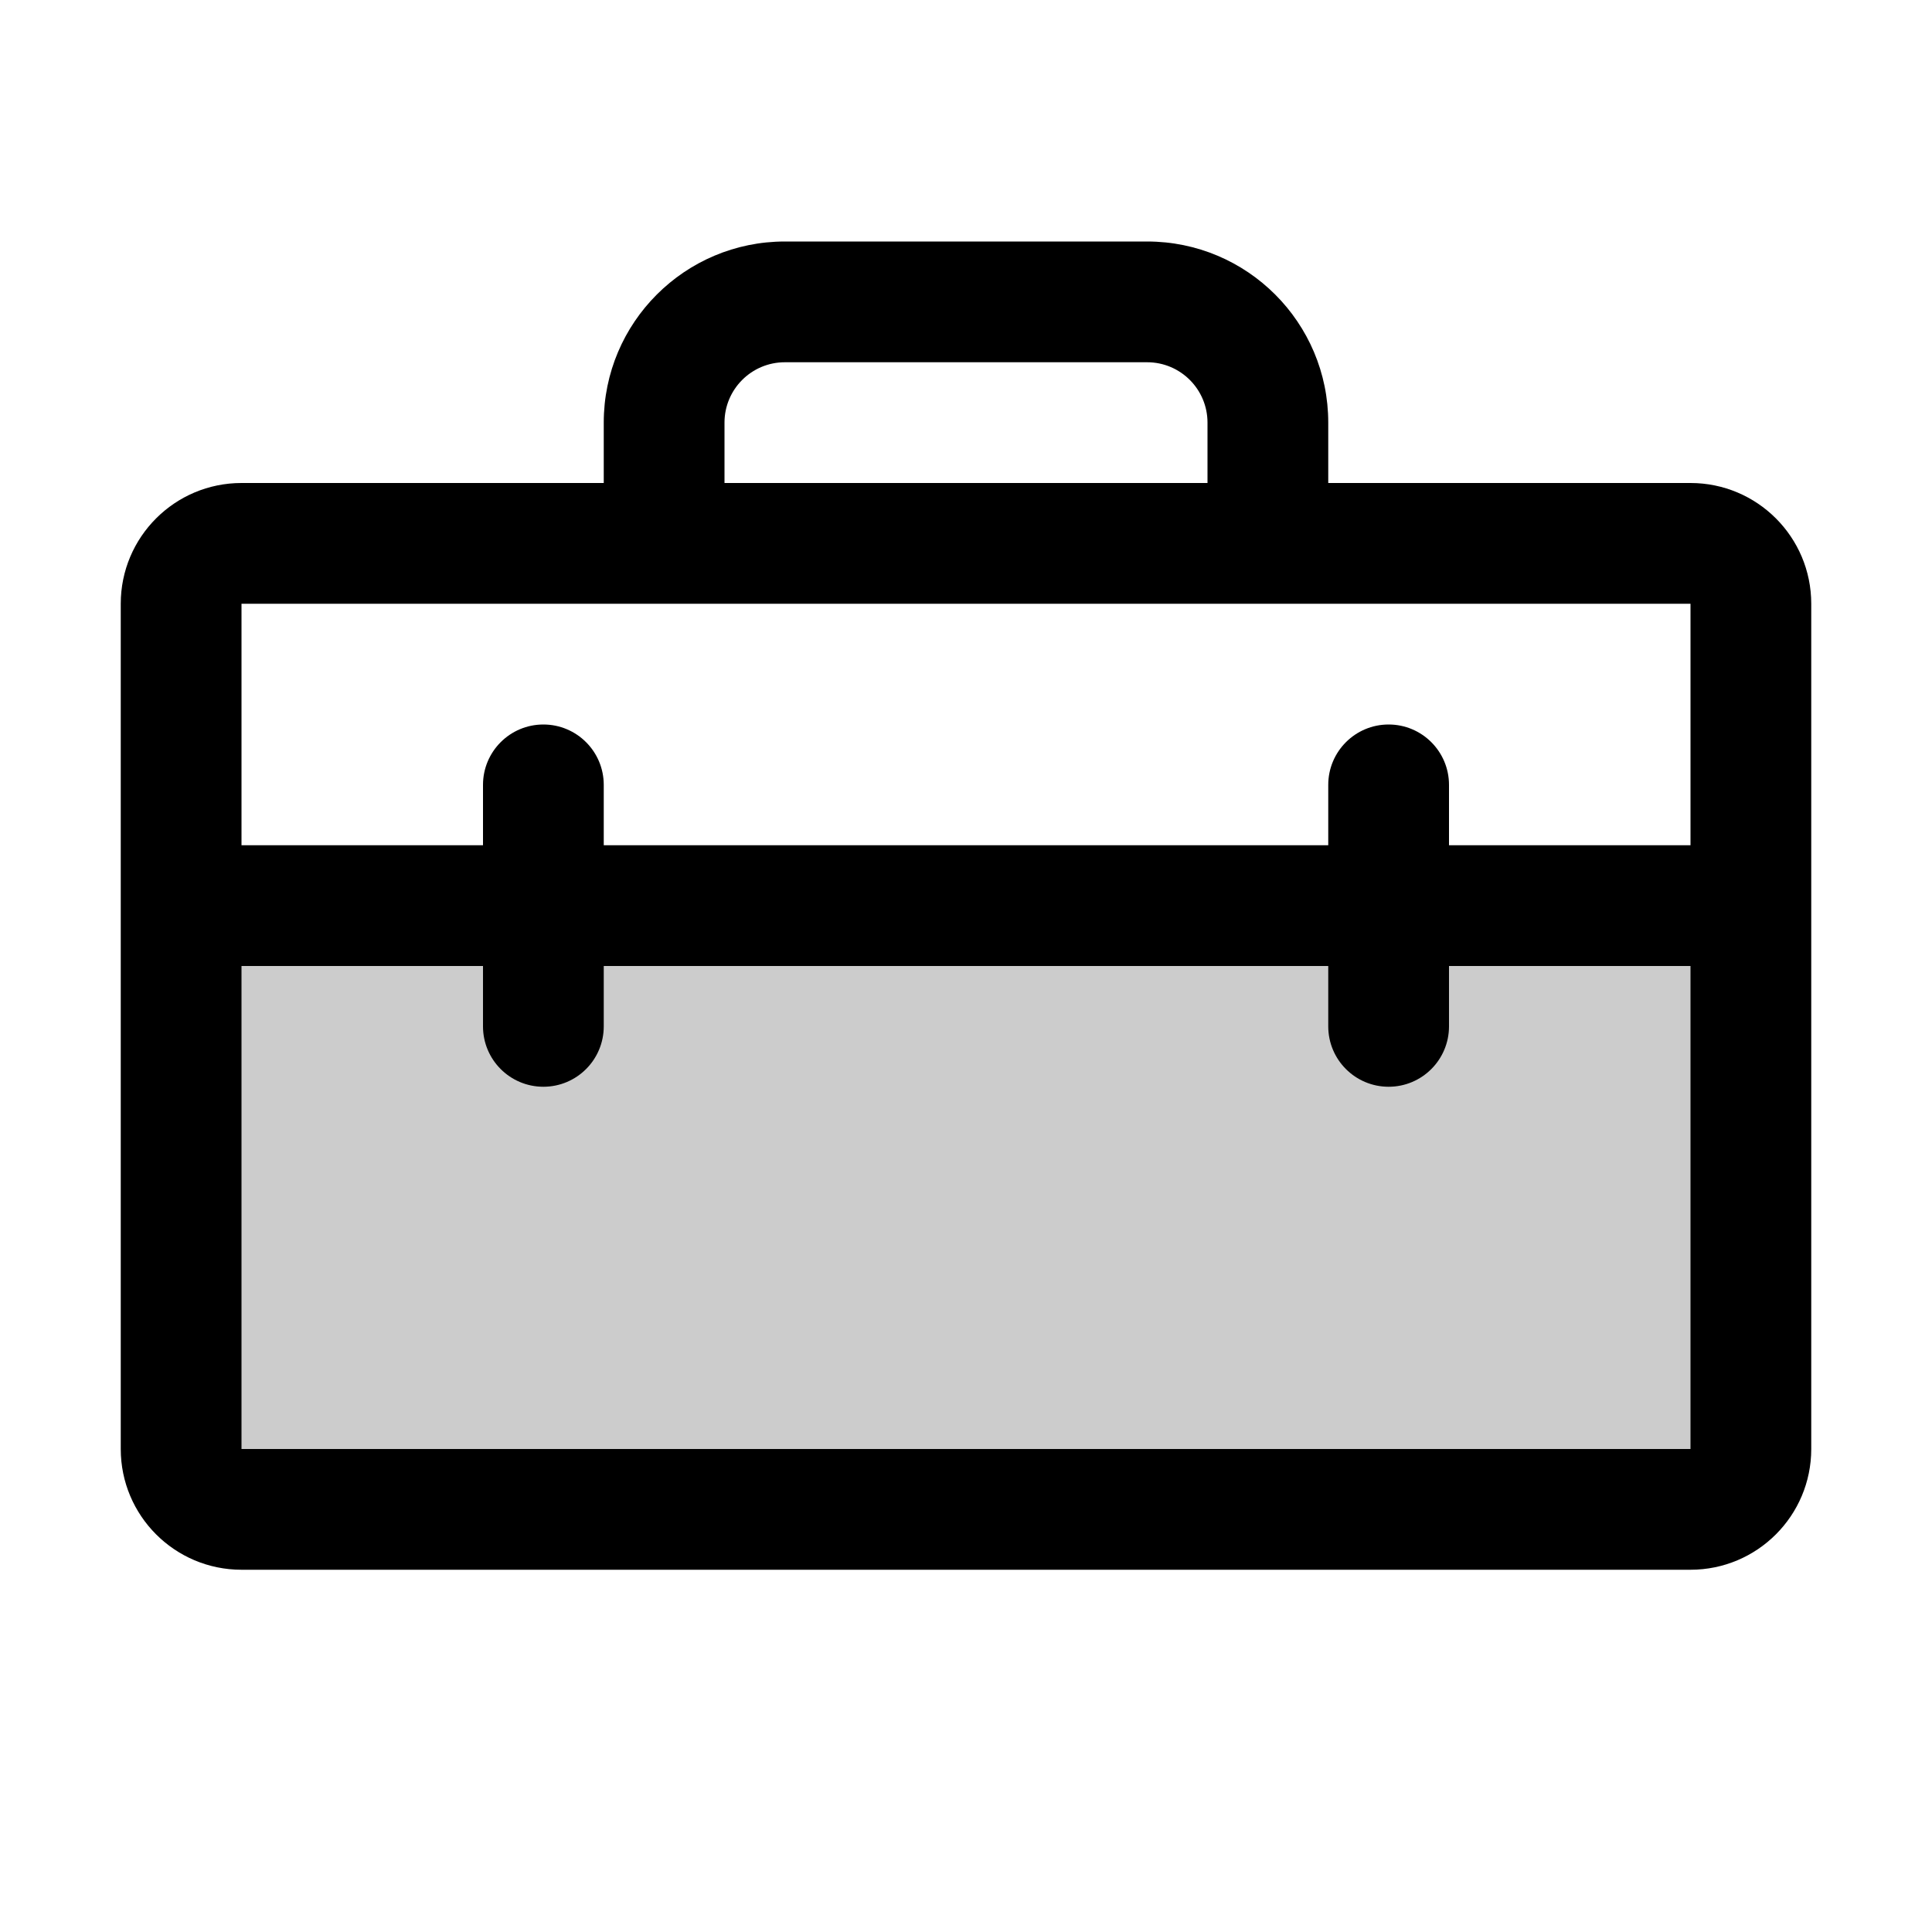
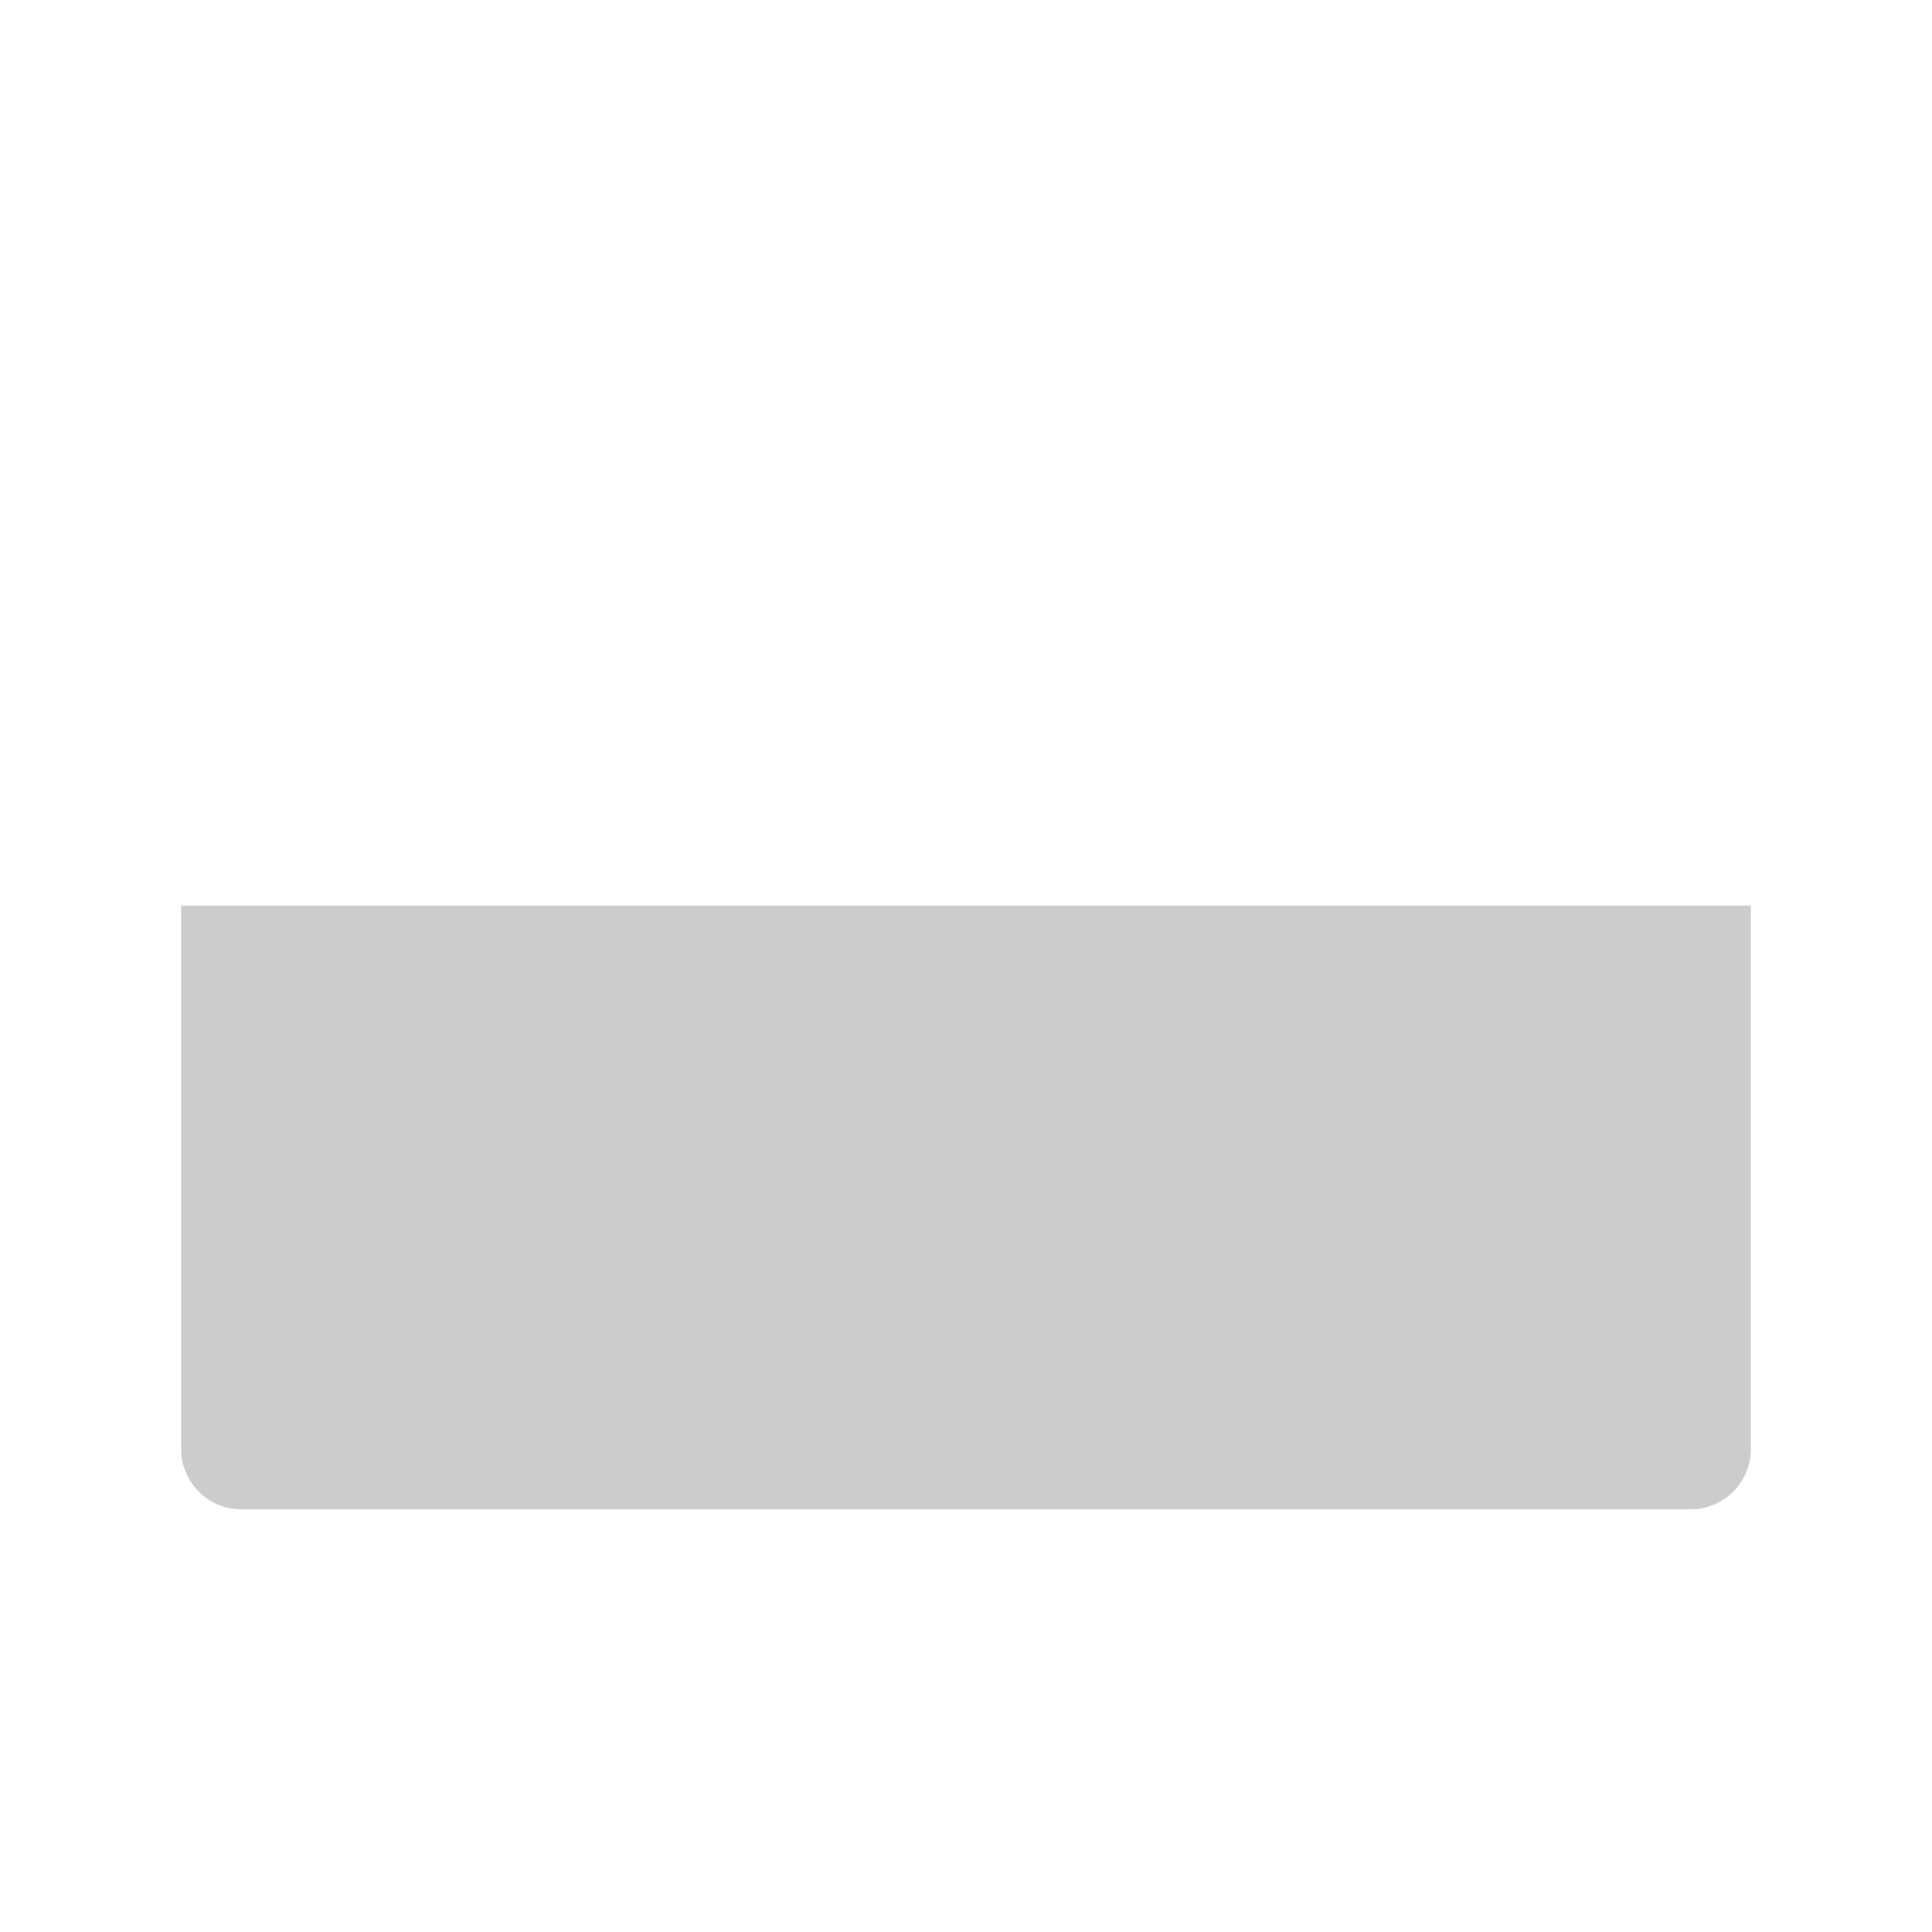
- <svg xmlns="http://www.w3.org/2000/svg" width="32" height="32" fill="#000000" viewBox="0 0 256 256">
-   <path d="M232,120v72a8,8,0,0,1-8,8H32a8,8,0,0,1-8-8V120Z" opacity="0.2" />
-   <path d="M224,64H176V56a24,24,0,0,0-24-24H104A24,24,0,0,0,80,56v8H32A16,16,0,0,0,16,80V192a16,16,0,0,0,16,16H224a16,16,0,0,0,16-16V80A16,16,0,0,0,224,64ZM96,56a8,8,0,0,1,8-8h48a8,8,0,0,1,8,8v8H96ZM32,80H224v32H192v-8a8,8,0,0,0-16,0v8H80v-8a8,8,0,0,0-16,0v8H32ZM224,192H32V128H64v8a8,8,0,0,0,16,0v-8h96v8a8,8,0,0,0,16,0v-8h32v64Z" />
+ <svg xmlns="http://www.w3.org/2000/svg" viewBox="0 0 256 256" style="">
+   <path width="256" height="256" fill="none" d="M0 0 L256 0 L256 256 L0 256 Z" class="BvVCoEWQ_0" />
+   <path d="M24,120H232v72a8,8,0,0,1-8,8H32a8,8,0,0,1-8-8Z" opacity="0.2" class="BvVCoEWQ_1" />
+   <path width="208" height="128" fill="none" stroke="currentColor" stroke-linecap="round" stroke-linejoin="round" stroke-width="16" d="M 32,72 L 224,72 A 8,8,0,0,1,232,80 L 232,192 A 8,8,0,0,1,224,200 L 32,200 A 8,8,0,0,1,24,192 L 24,80 A 8,8,0,0,1,32,72" class="BvVCoEWQ_2" />
+   <path fill="none" stroke="currentColor" stroke-linecap="round" stroke-linejoin="round" stroke-width="16" d="M24,120L232,120" class="BvVCoEWQ_3" />
+   <path fill="none" stroke="currentColor" stroke-linecap="round" stroke-linejoin="round" stroke-width="16" d="M72,104L72,136" class="BvVCoEWQ_4" />
+   <path fill="none" stroke="currentColor" stroke-linecap="round" stroke-linejoin="round" stroke-width="16" d="M184,104L184,136" class="BvVCoEWQ_5" />
+   <path d="M168,72V56a16,16,0,0,0-16-16H104A16,16,0,0,0,88,56V72" fill="none" stroke="currentColor" stroke-linecap="round" stroke-linejoin="round" stroke-width="16" class="BvVCoEWQ_6" />
+   <style data-made-with="vivus-instant">.BvVCoEWQ_0{stroke-dasharray:1024 1026;stroke-dashoffset:1025;animation:BvVCoEWQ_draw_0 7200ms linear 0ms infinite,BvVCoEWQ_fade 7200ms linear 0ms infinite;}.BvVCoEWQ_1{stroke-dasharray:570 572;stroke-dashoffset:571;animation:BvVCoEWQ_draw_1 7200ms linear 0ms infinite,BvVCoEWQ_fade 7200ms linear 0ms infinite;}.BvVCoEWQ_2{stroke-dasharray:659 661;stroke-dashoffset:660;animation:BvVCoEWQ_draw_2 7200ms linear 0ms infinite,BvVCoEWQ_fade 7200ms linear 0ms infinite;}.BvVCoEWQ_3{stroke-dasharray:208 210;stroke-dashoffset:209;animation:BvVCoEWQ_draw_3 7200ms linear 0ms infinite,BvVCoEWQ_fade 7200ms linear 0ms infinite;}.BvVCoEWQ_4{stroke-dasharray:32 34;stroke-dashoffset:33;animation:BvVCoEWQ_draw_4 7200ms linear 0ms infinite,BvVCoEWQ_fade 7200ms linear 0ms infinite;}.BvVCoEWQ_5{stroke-dasharray:32 34;stroke-dashoffset:33;animation:BvVCoEWQ_draw_5 7200ms linear 0ms infinite,BvVCoEWQ_fade 7200ms linear 0ms infinite;}.BvVCoEWQ_6{stroke-dasharray:131 133;stroke-dashoffset:132;animation:BvVCoEWQ_draw_6 7200ms linear 0ms infinite,BvVCoEWQ_fade 7200ms linear 0ms infinite;}@keyframes BvVCoEWQ_draw{100%{stroke-dashoffset:0;}}@keyframes BvVCoEWQ_fade{0%{stroke-opacity:1;}94.444%{stroke-opacity:1;}100%{stroke-opacity:0;}}@keyframes BvVCoEWQ_draw_0{11.111%{stroke-dashoffset: 1025}38.889%{ stroke-dashoffset: 0;}100%{ stroke-dashoffset: 0;}}@keyframes BvVCoEWQ_draw_1{13.426%{stroke-dashoffset: 571}41.204%{ stroke-dashoffset: 0;}100%{ stroke-dashoffset: 0;}}@keyframes BvVCoEWQ_draw_2{15.741%{stroke-dashoffset: 660}43.519%{ stroke-dashoffset: 0;}100%{ stroke-dashoffset: 0;}}@keyframes BvVCoEWQ_draw_3{18.056%{stroke-dashoffset: 209}45.833%{ stroke-dashoffset: 0;}100%{ stroke-dashoffset: 0;}}@keyframes BvVCoEWQ_draw_4{20.37%{stroke-dashoffset: 33}48.148%{ stroke-dashoffset: 0;}100%{ stroke-dashoffset: 0;}}@keyframes BvVCoEWQ_draw_5{22.685%{stroke-dashoffset: 33}50.463%{ stroke-dashoffset: 0;}100%{ stroke-dashoffset: 0;}}@keyframes BvVCoEWQ_draw_6{25%{stroke-dashoffset: 132}52.778%{ stroke-dashoffset: 0;}100%{ stroke-dashoffset: 0;}}</style>
</svg>
